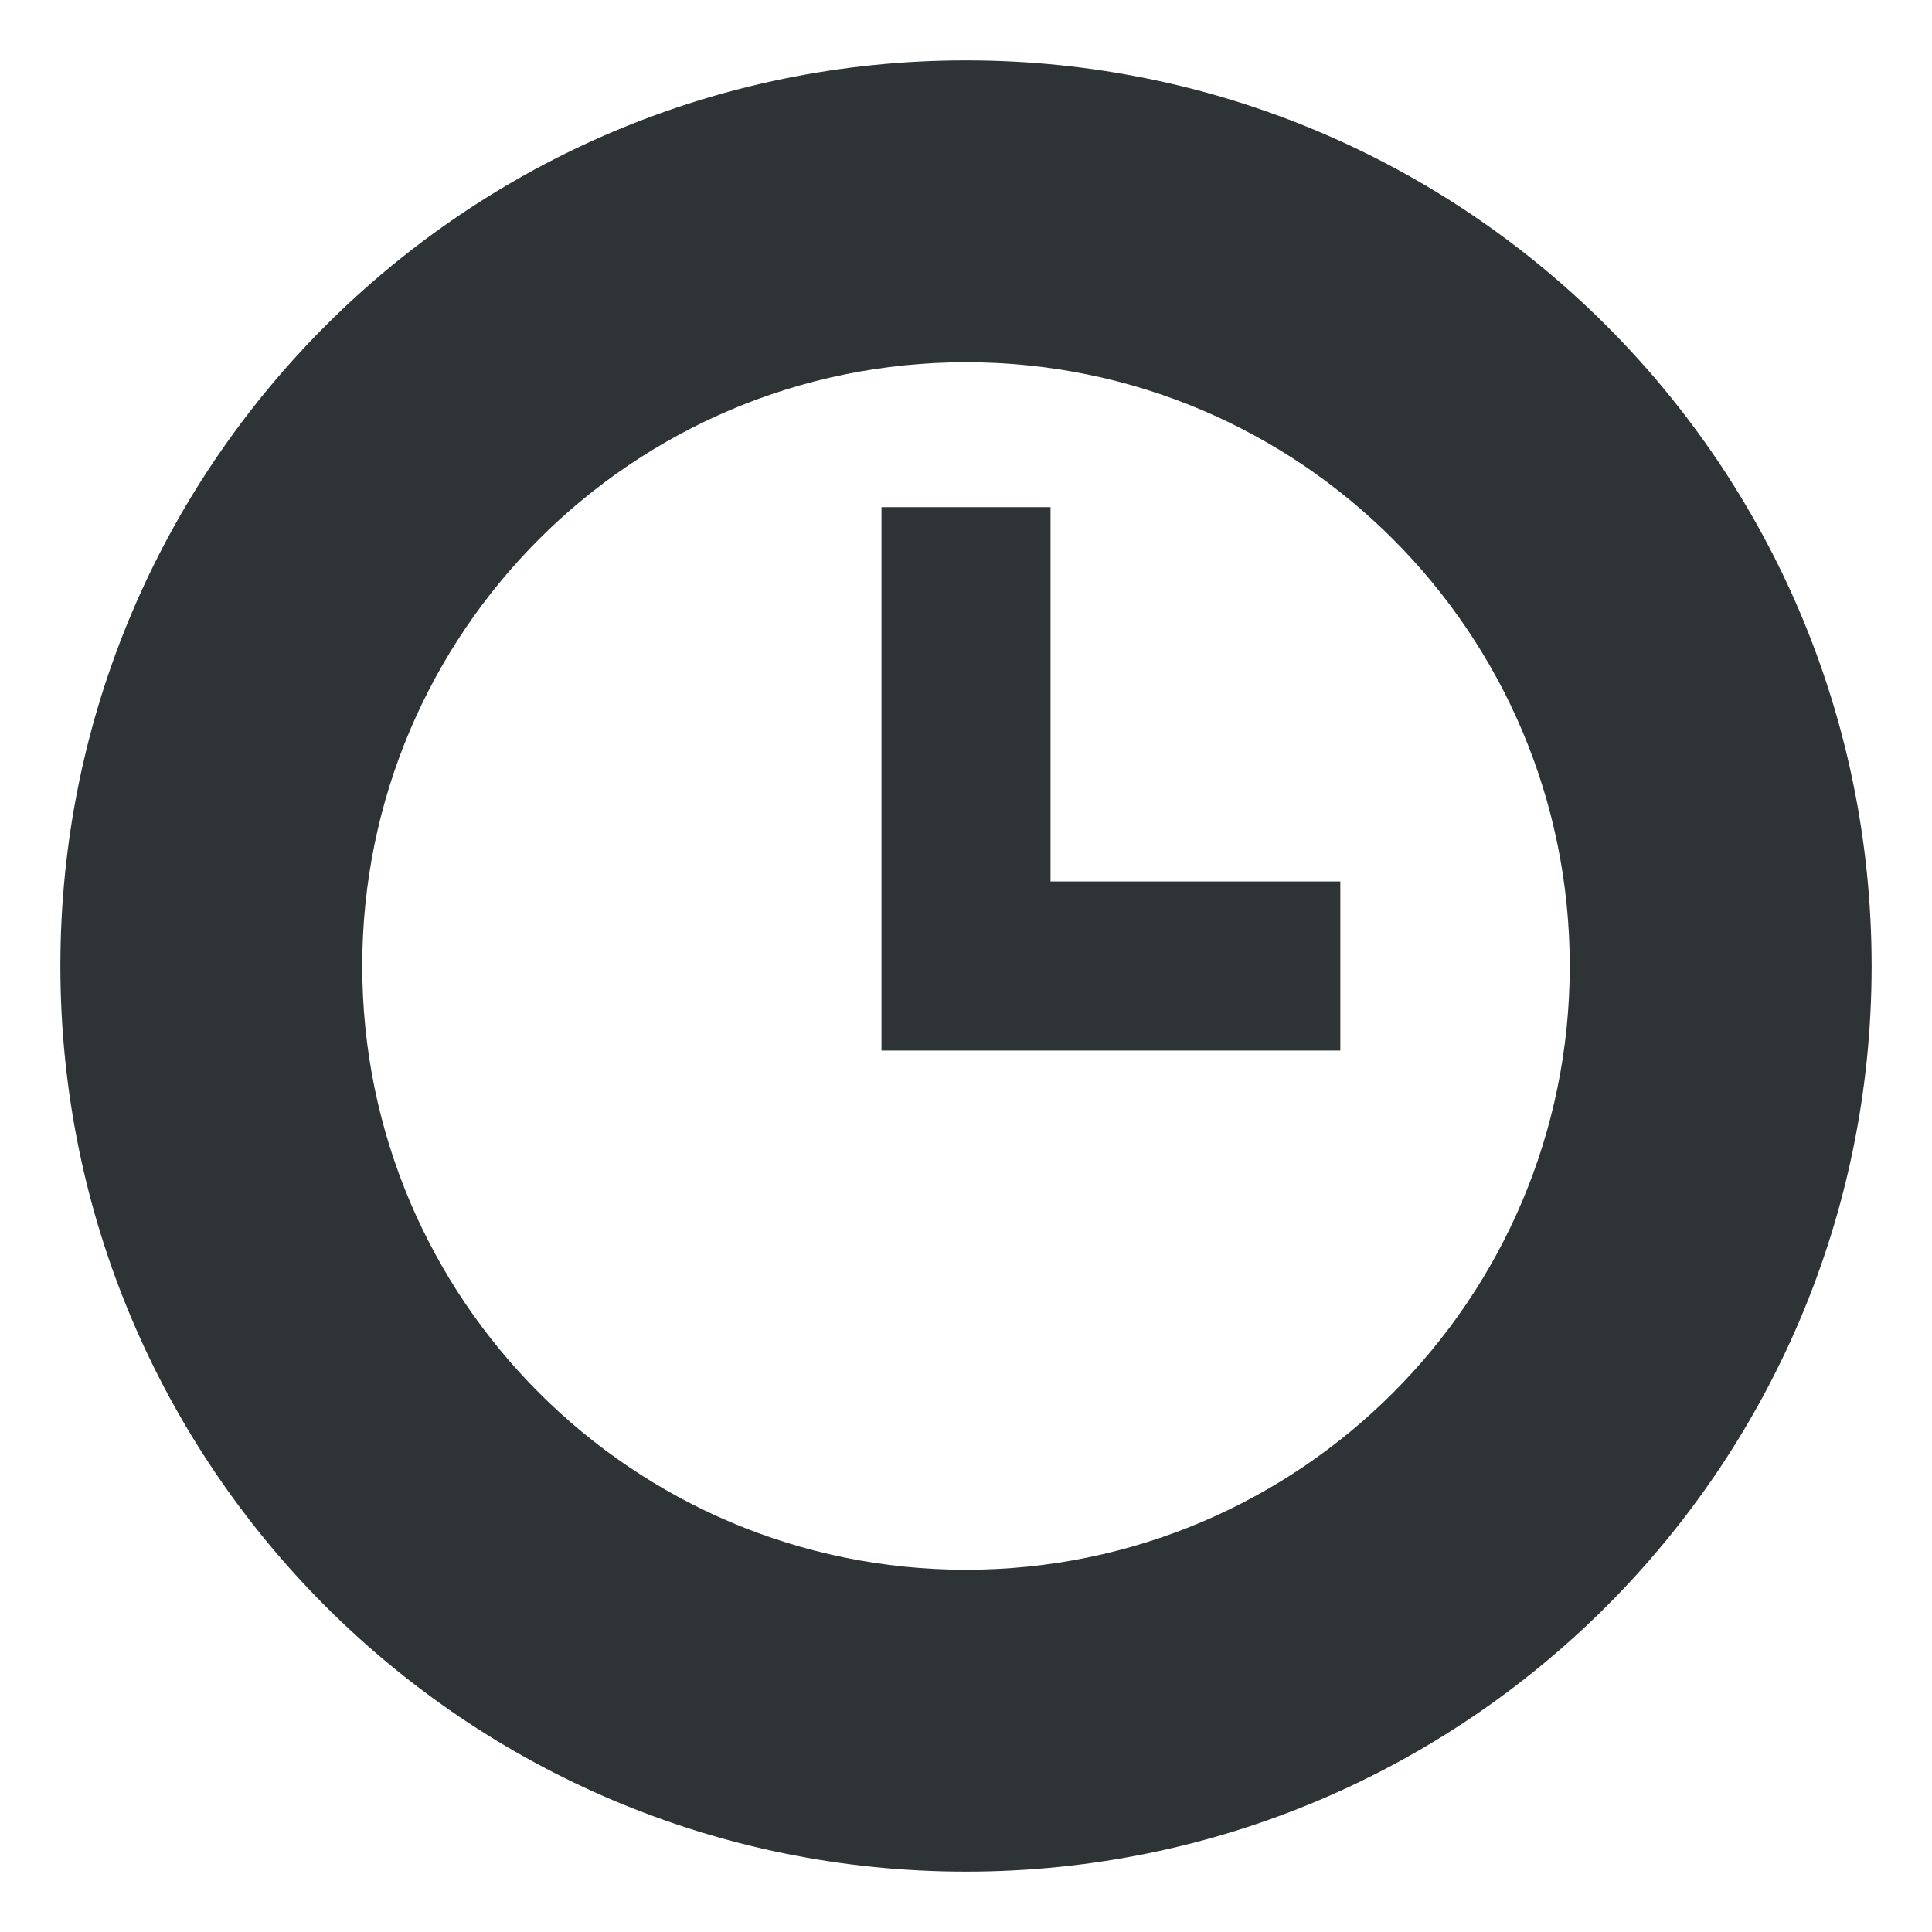
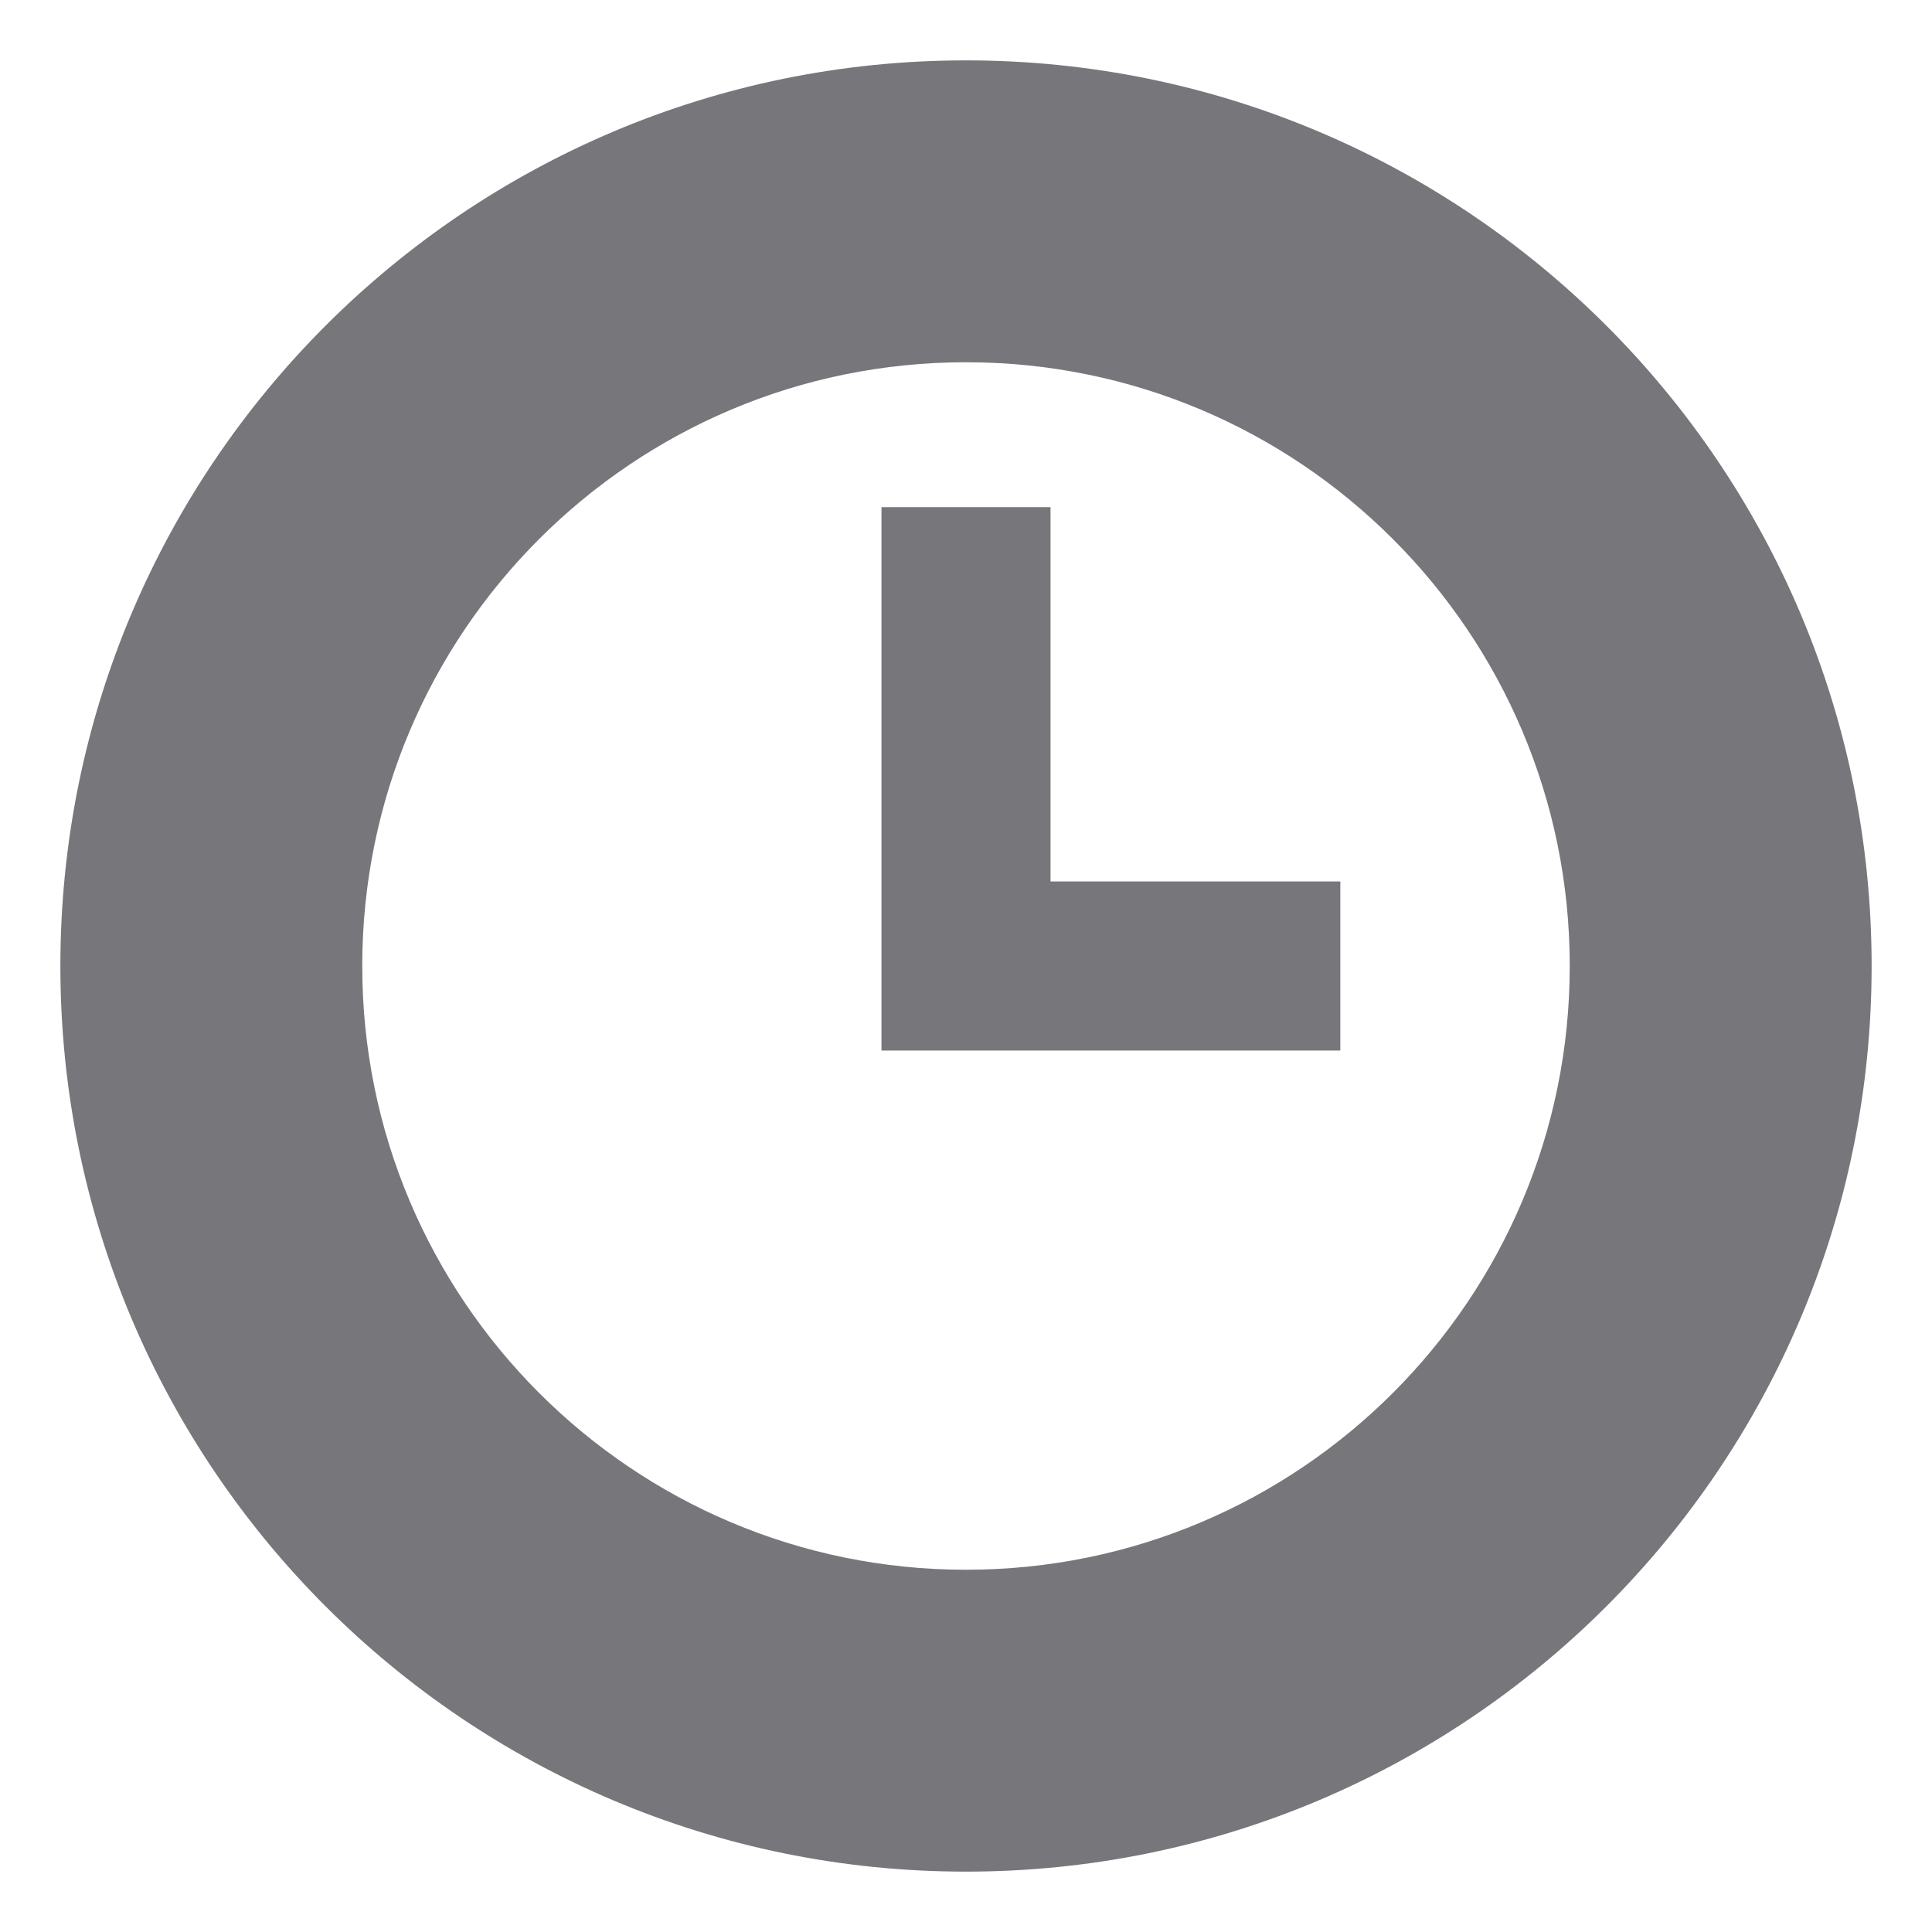
<svg xmlns="http://www.w3.org/2000/svg" width="16" height="16" viewBox="0 0 16 16">
-   <path fill="#2e3436" fill-rule="evenodd" d="M0.5,8 A7.5,7.5 0 1 1 15.5,8 A7.5,7.5 0 1 1 0.5,8 Z M3,8 A5,5 0 1 1 13,8 A5,5 0 1 1 3,8 Z M7.3,4.2 L8.7,4.2 L8.7,7.3 L11.1,7.3 L11.1,8.7 L7.3,8.7 Z" />
+   <path fill="#77767b" fill-rule="evenodd" d="M0.5,8 A7.5,7.5 0 1 1 15.5,8 A7.5,7.5 0 1 1 0.5,8 Z M3,8 A5,5 0 1 1 13,8 A5,5 0 1 1 3,8 Z M7.3,4.2 L8.7,4.2 L8.7,7.3 L11.1,7.3 L11.1,8.7 L7.3,8.7 Z" />
</svg>
